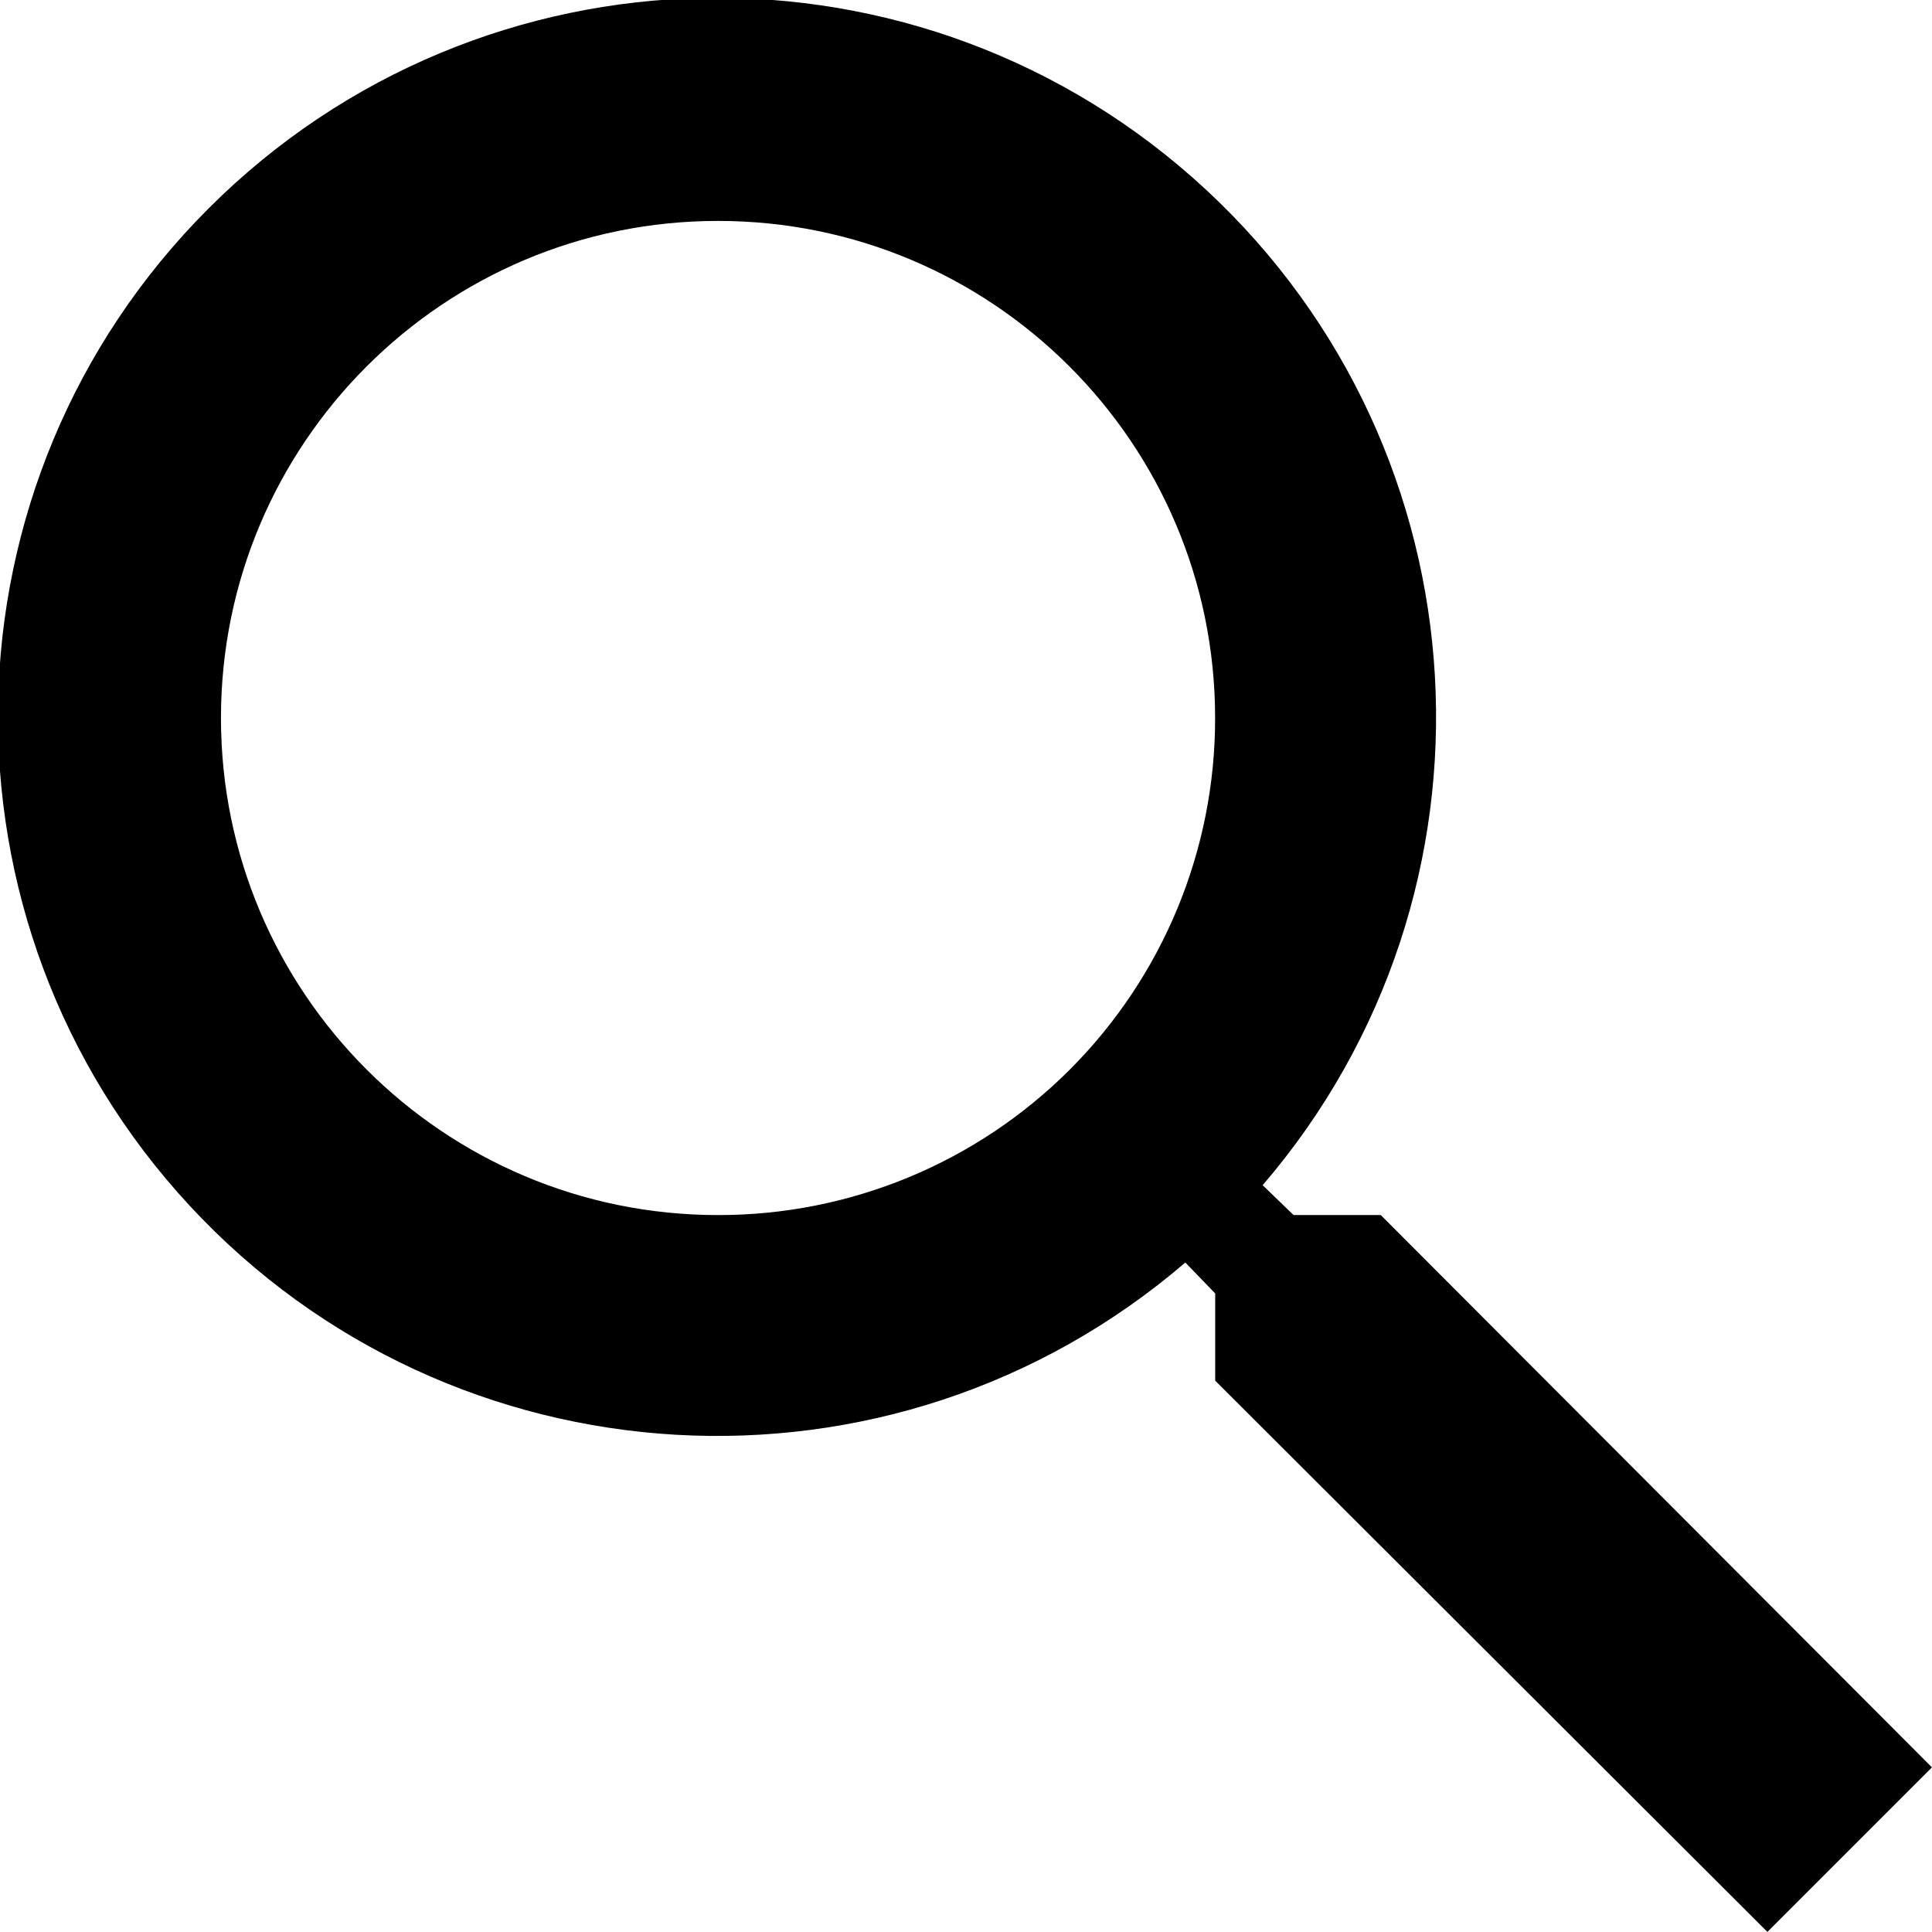
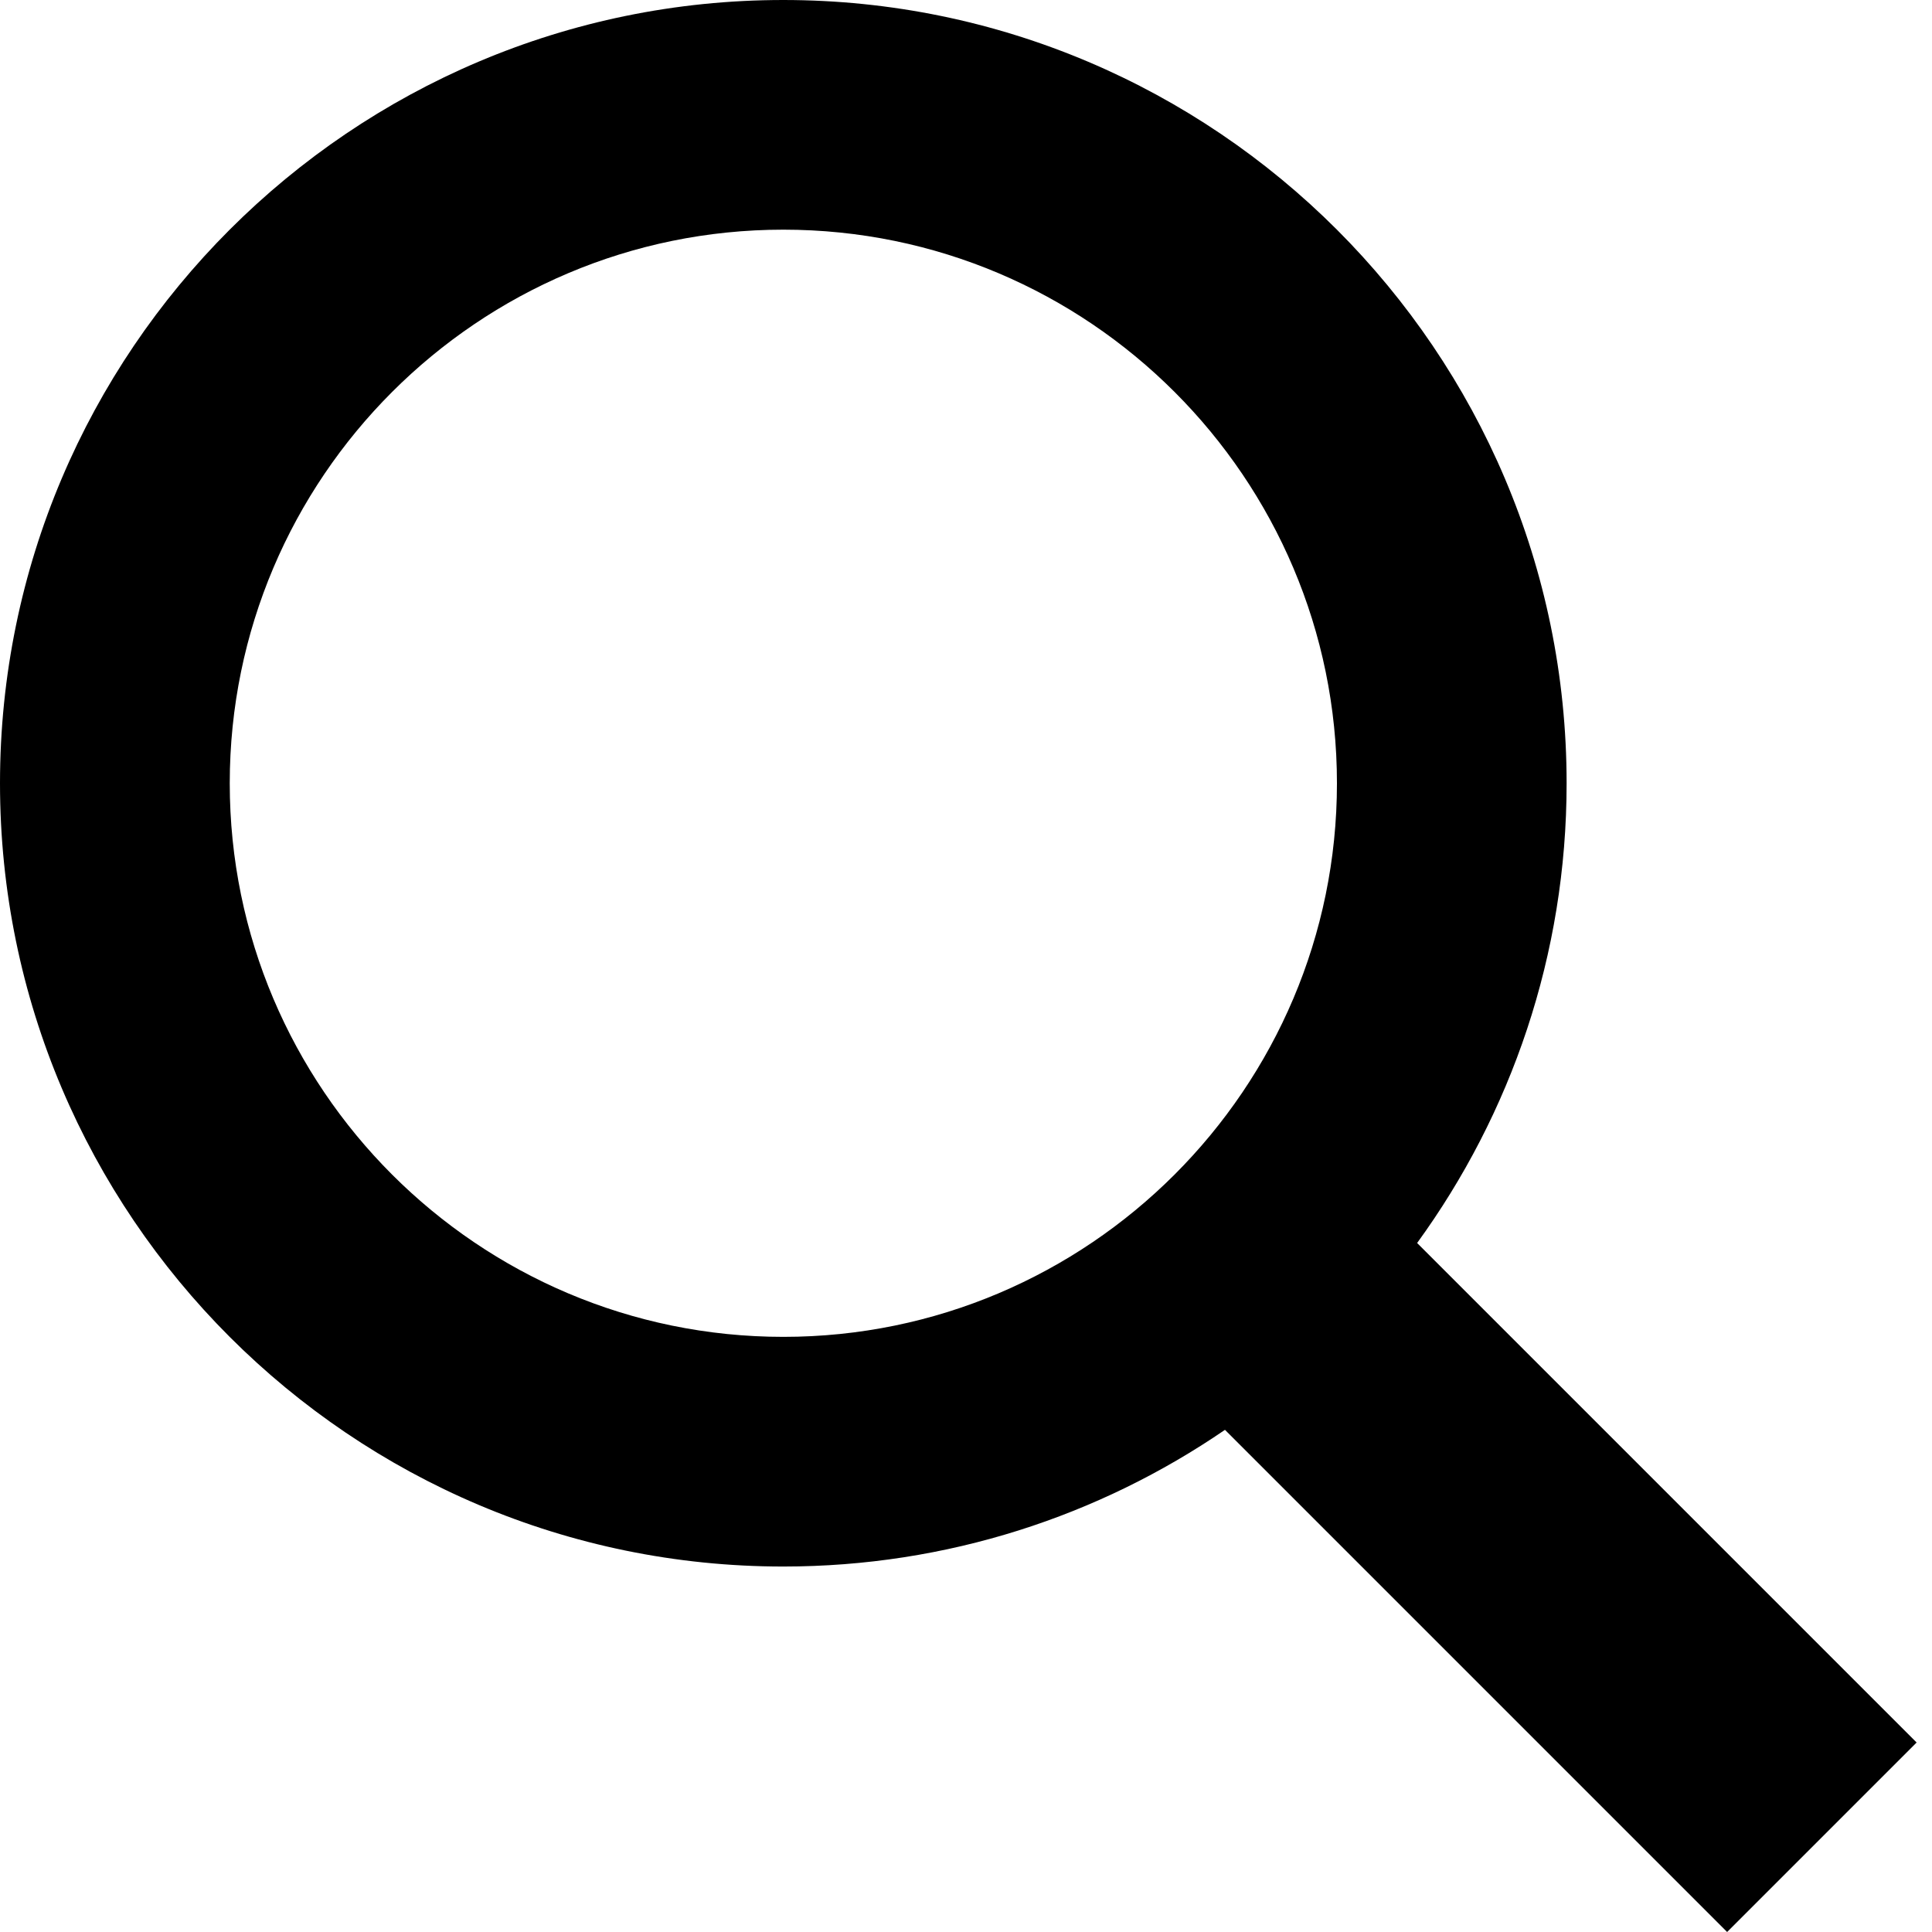
- <svg xmlns="http://www.w3.org/2000/svg" class="svg-ico-search" width="24" height="24" viewBox="0 0 21.862 21.863">
-   <path class="a" d="M18.625,16.75h-.987l-.35-.338a8.137,8.137,0,1,0-.875.875l.338.35v.987L23,24.862,24.862,23Zm-7.5,0a5.625,5.625,0,1,1,5.625-5.625A5.617,5.617,0,0,1,11.125,16.75Z" transform="translate(-3 -3)" />
+ <svg xmlns="http://www.w3.org/2000/svg" width="24" height="24" viewBox="0 0 24 24">
+   <path d="M23.809 21.646l-6.205-6.205c1.167-1.605 1.857-3.579 1.857-5.711 0-5.365-4.365-9.73-9.731-9.73-5.365 0-9.73 4.365-9.73 9.73 0 5.366 4.365 9.73 9.73 9.73 2.034 0 3.923-.627 5.487-1.698l6.238 6.238 2.354-2.354zm-20.955-11.916c0-3.792 3.085-6.877 6.877-6.877s6.877 3.085 6.877 6.877-3.085 6.877-6.877 6.877c-3.793 0-6.877-3.085-6.877-6.877z" />
</svg>
